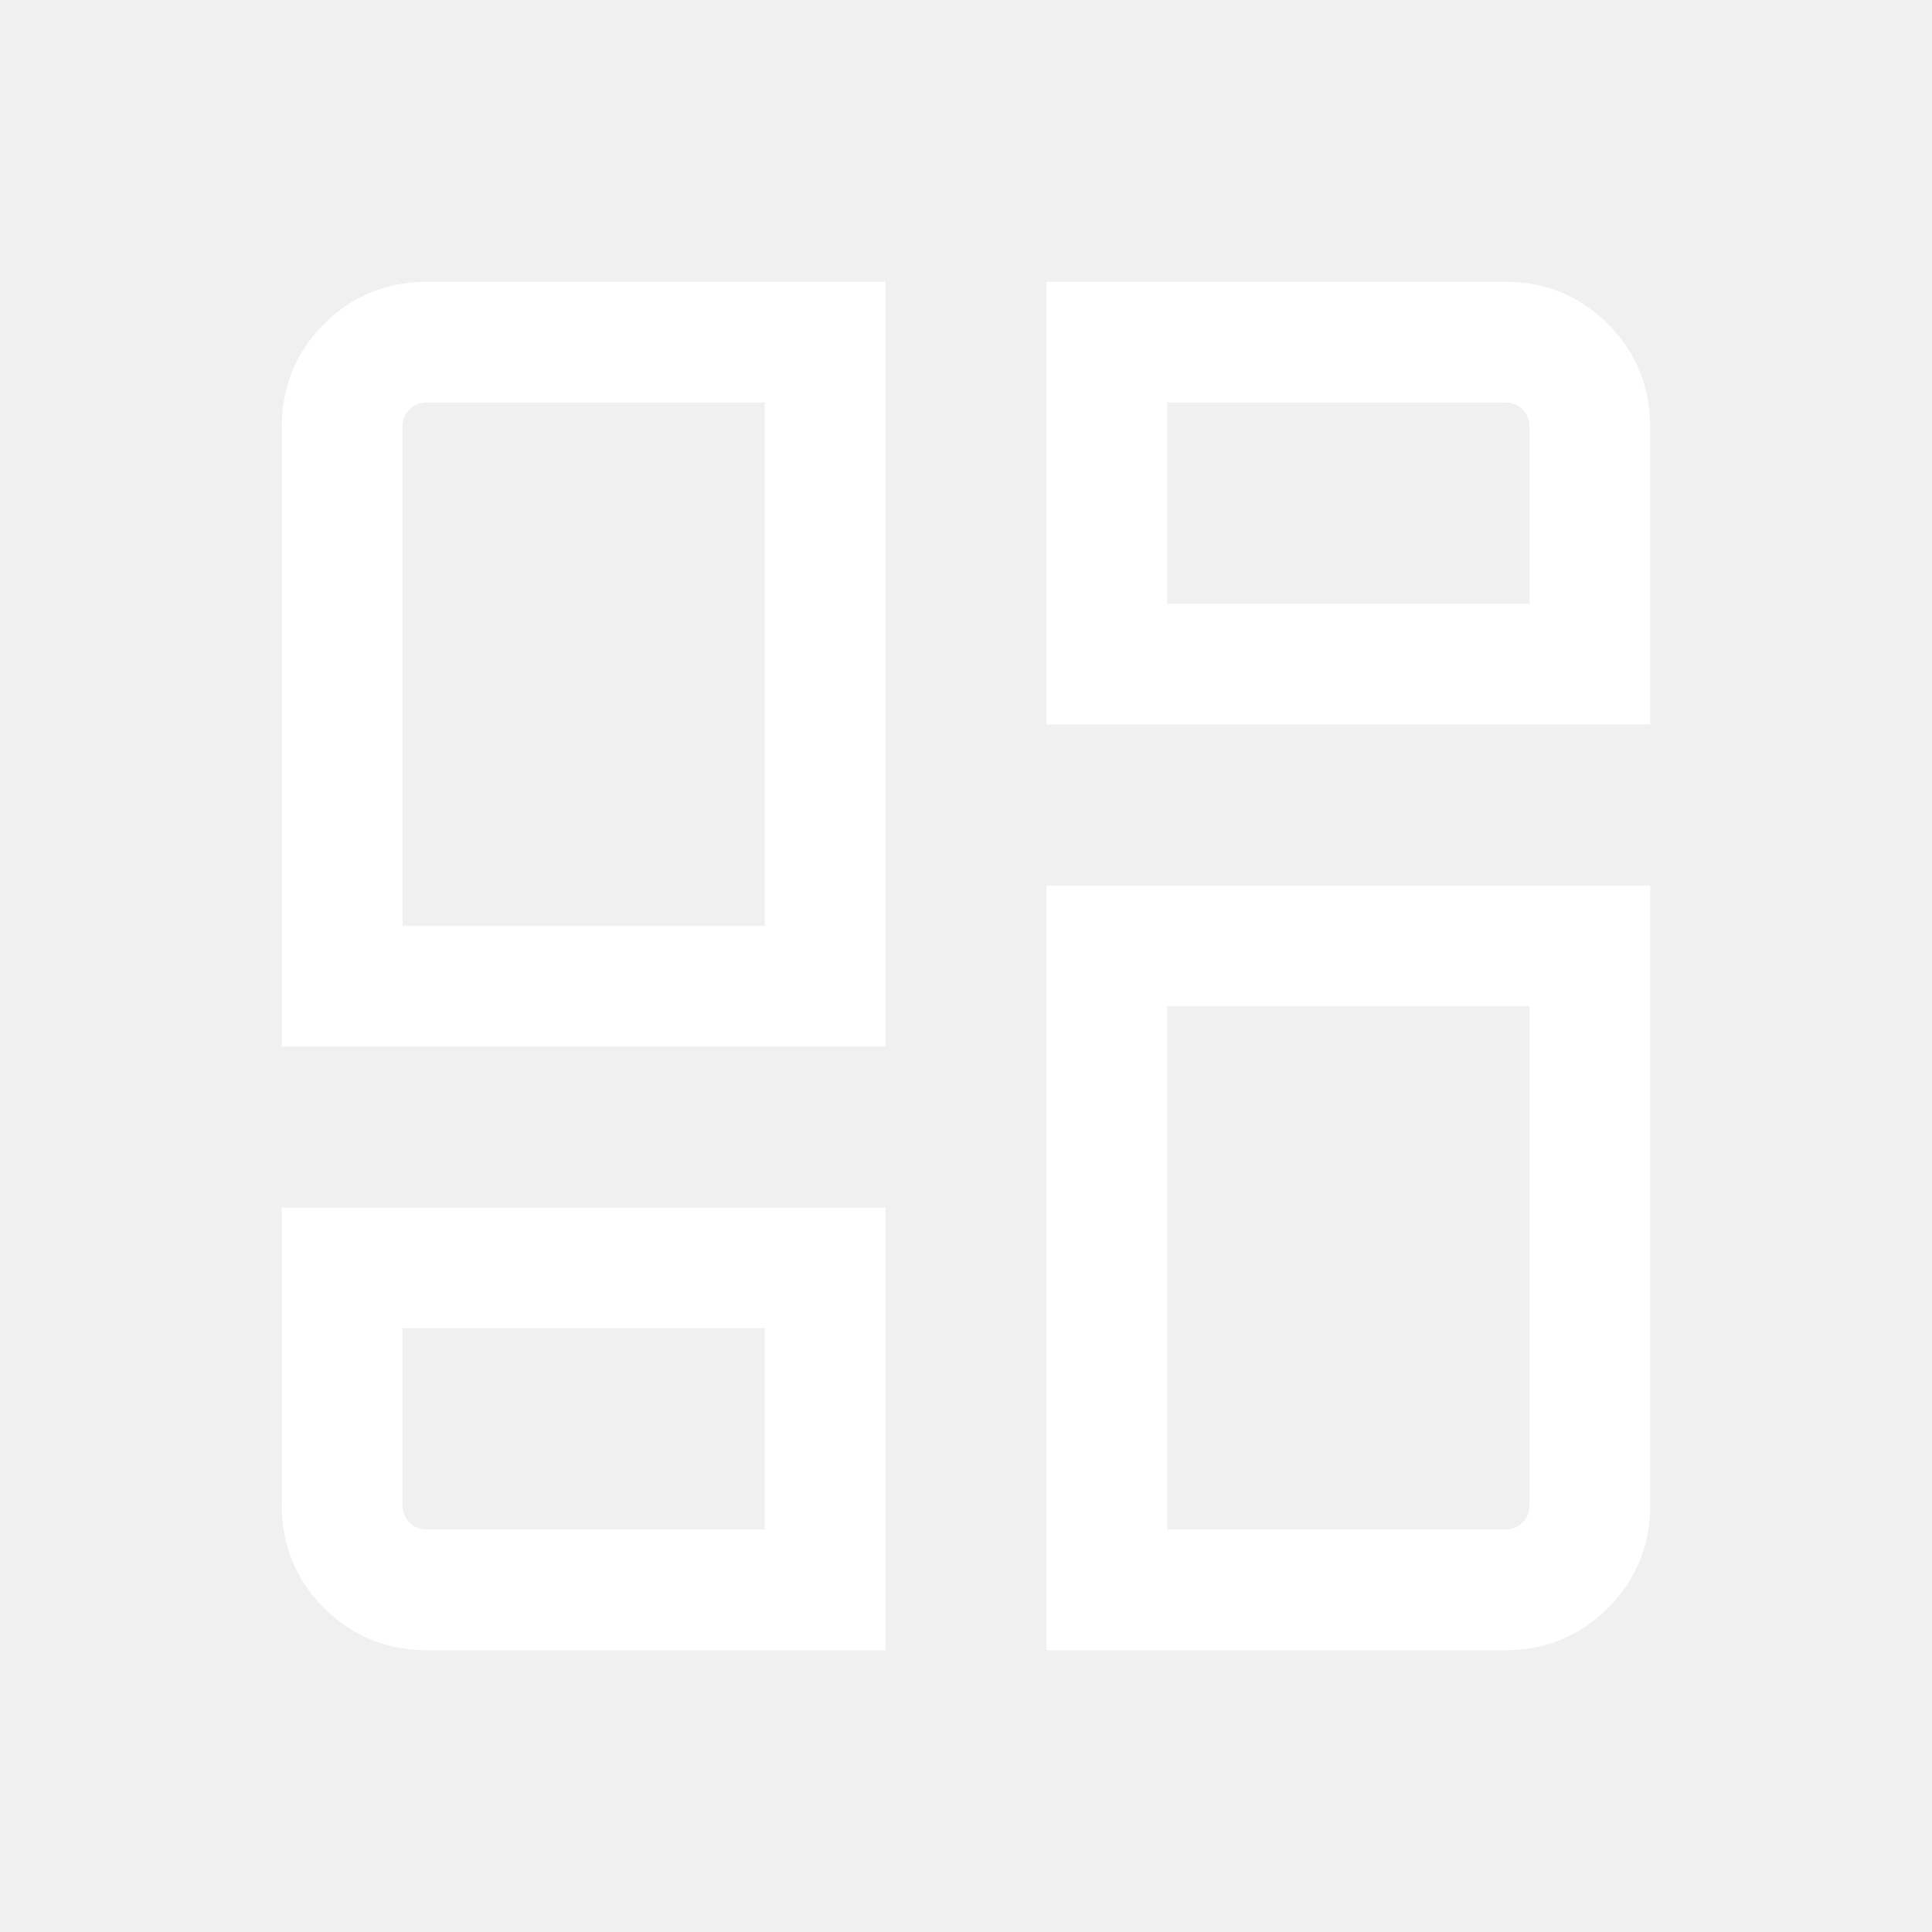
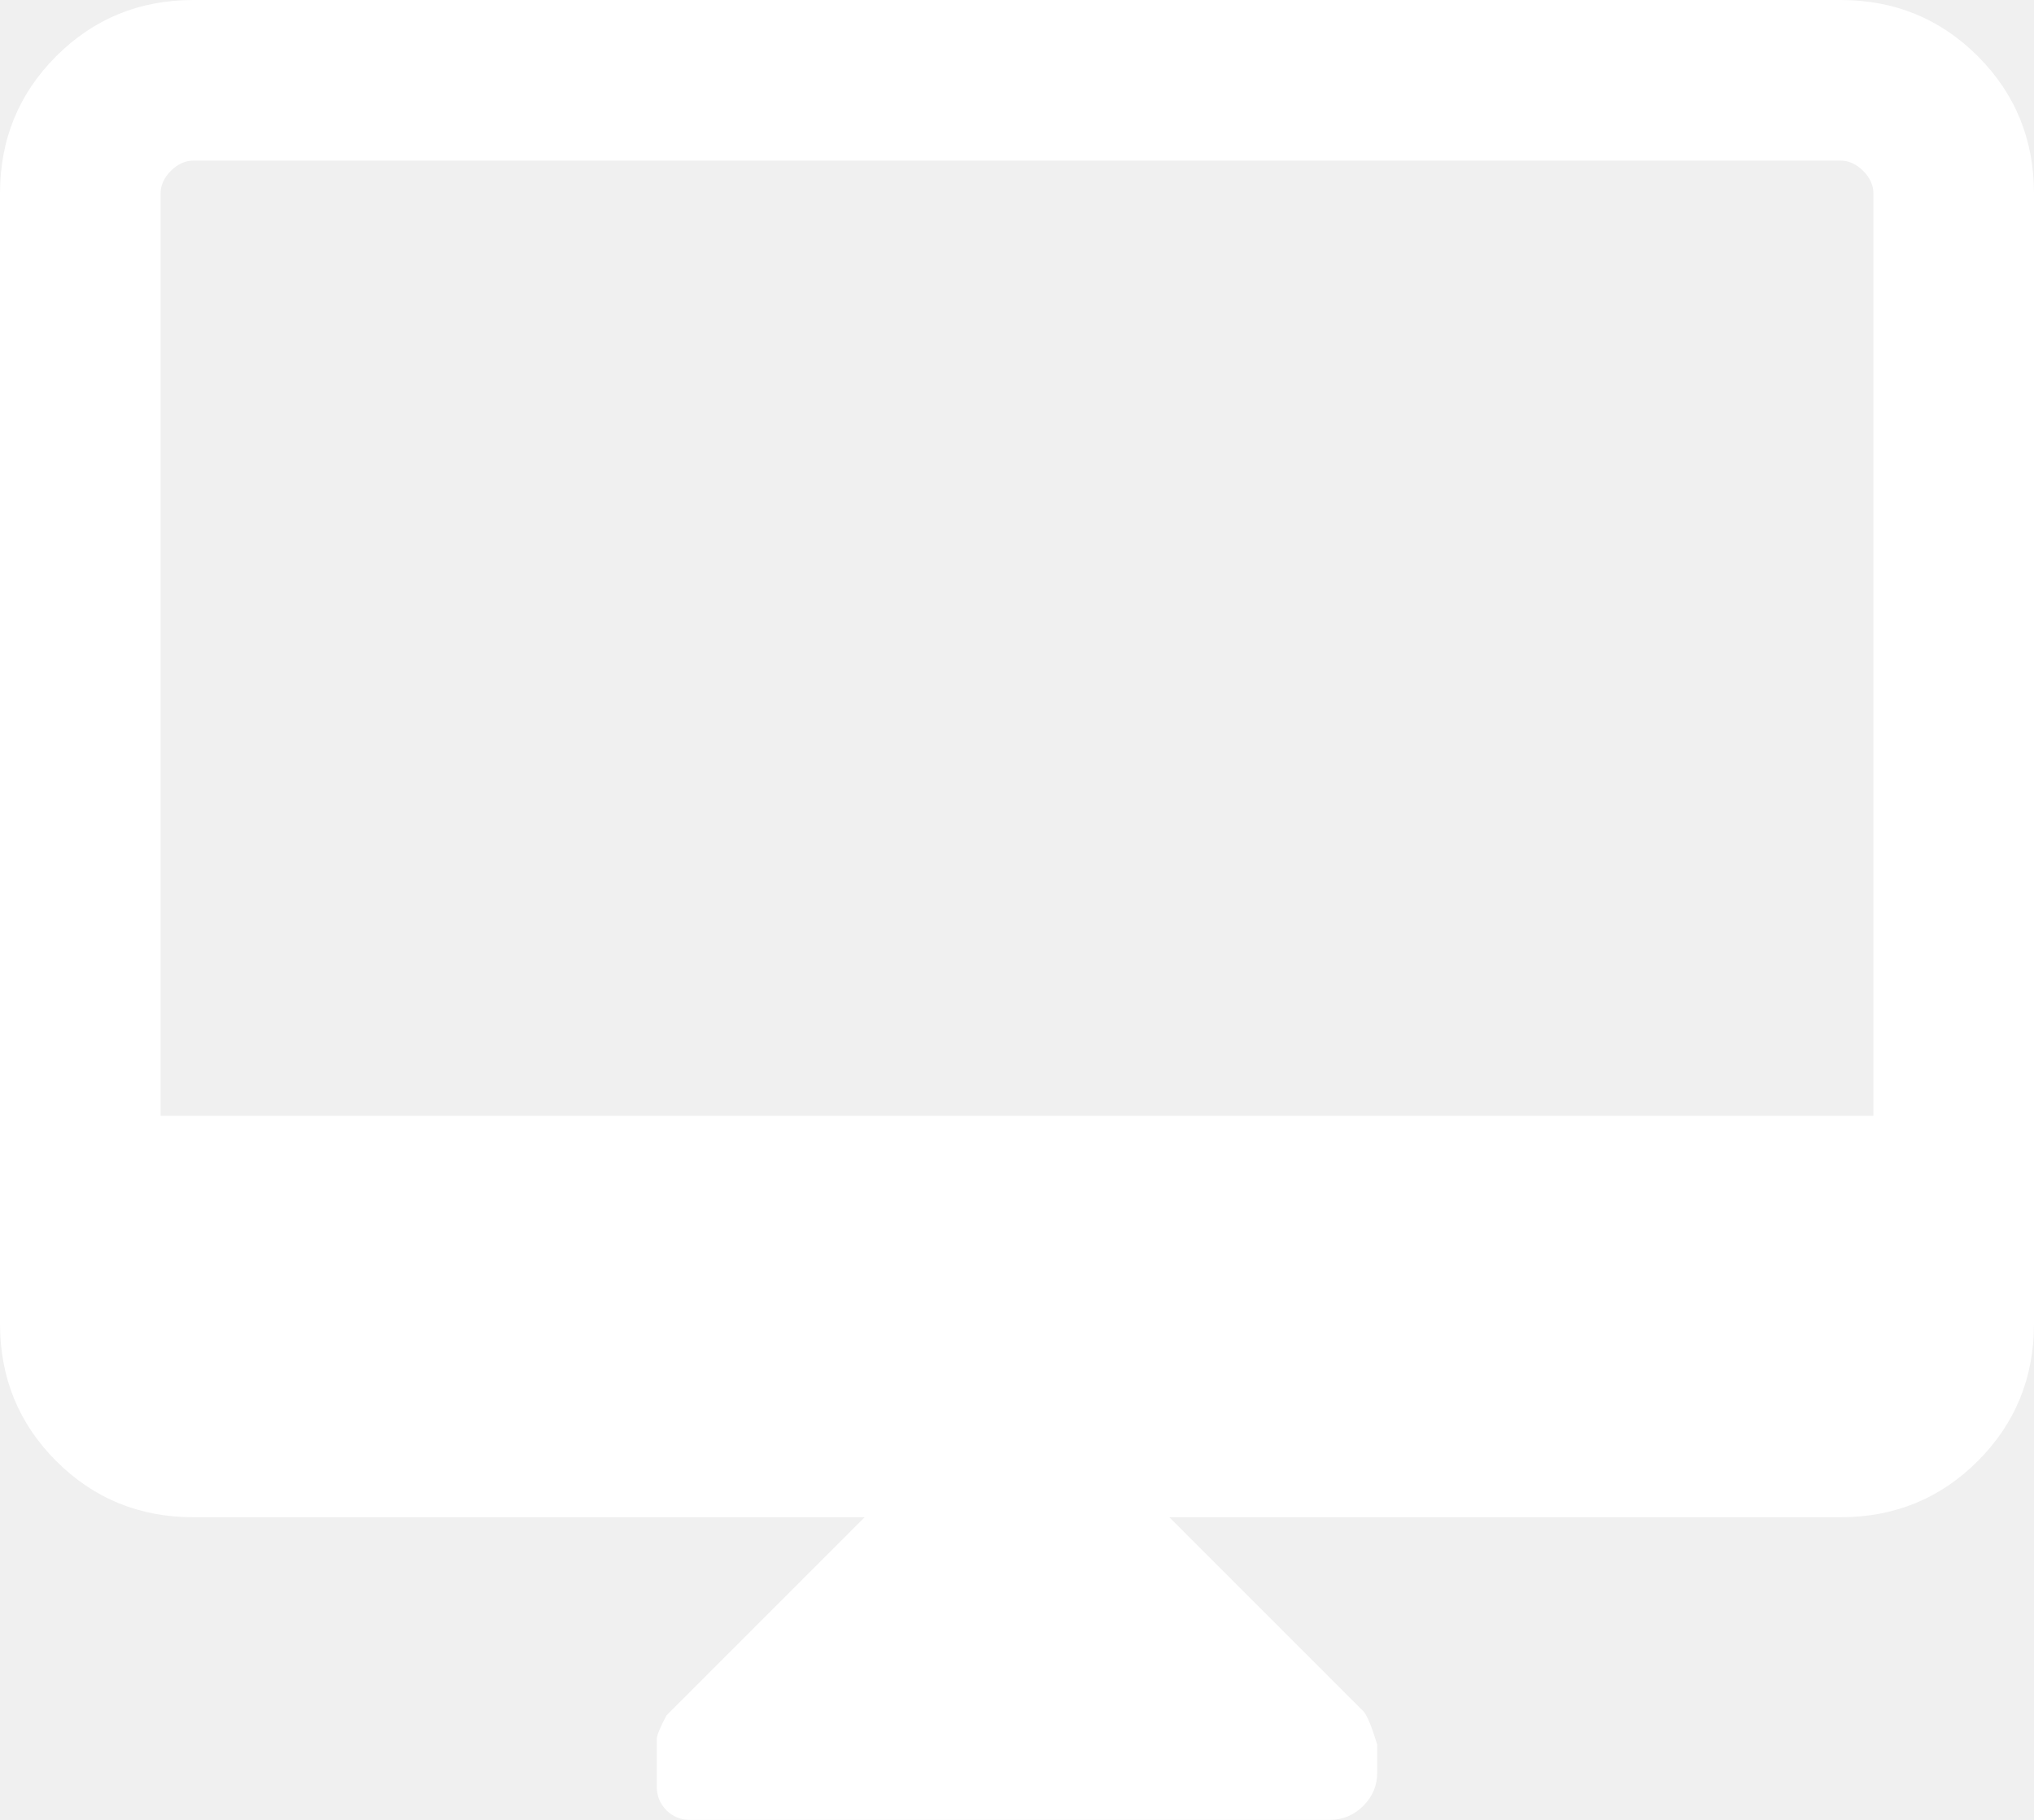
- <svg xmlns="http://www.w3.org/2000/svg" width="24" height="24" viewBox="0 0 24 24" fill="none">
-   <path d="M3.5 13V5.308C3.5 4.803 3.675 4.375 4.025 4.025C4.375 3.675 4.803 3.5 5.308 3.5H11V13H3.5ZM13 3.5H18.692C19.197 3.5 19.625 3.675 19.975 4.025C20.325 4.375 20.5 4.804 20.5 5.311V9H13V3.5ZM13 20.5V11H20.5V18.692C20.5 19.197 20.325 19.625 19.975 19.975C19.625 20.325 19.197 20.5 18.692 20.5H13ZM3.5 15H11V20.5H5.308C4.803 20.5 4.375 20.325 4.025 19.975C3.675 19.625 3.5 19.196 3.5 18.689V15ZM5 11.5H9.5V5H5.308C5.218 5 5.144 5.029 5.087 5.087C5.029 5.144 5 5.218 5 5.308V11.5ZM14.5 7.5H19V5.308C19 5.218 18.971 5.144 18.913 5.087C18.856 5.029 18.782 5 18.692 5H14.5V7.5ZM14.5 12.5V19H18.692C18.782 19 18.856 18.971 18.913 18.913C18.971 18.856 19 18.782 19 18.692V12.5H14.5ZM5 16.5V18.692C5 18.782 5.029 18.856 5.087 18.913C5.144 18.971 5.218 19 5.308 19H9.5V16.5H5Z" fill="white" />
+ <svg xmlns="http://www.w3.org/2000/svg" width="19" height="17" viewBox="0 0 19 17" fill="none">
+   <path d="M8.077 14.173H1.808C1.303 14.173 0.875 13.998 0.525 13.648C0.175 13.298 0 12.87 0 12.365V1.808C0 1.303 0.175 0.875 0.525 0.525C0.875 0.175 1.303 0 1.808 0H17.192C17.697 0 18.125 0.175 18.475 0.525C18.825 0.875 19 1.303 19 1.808V12.365C19 12.87 18.825 13.298 18.475 13.648C18.125 13.998 17.697 14.173 17.192 14.173H10.923L12.735 15.985C12.768 16.018 12.811 16.122 12.865 16.296V16.558C12.865 16.678 12.822 16.782 12.735 16.869C12.647 16.956 12.543 17 12.423 17H6.446C6.359 17 6.285 16.97 6.225 16.91C6.165 16.849 6.135 16.776 6.135 16.689V16.246C6.135 16.213 6.165 16.139 6.225 16.025L8.077 14.173ZM1.5 10.423H17.5V1.808C17.5 1.731 17.468 1.66 17.404 1.596C17.34 1.532 17.269 1.5 17.192 1.5H1.808C1.731 1.5 1.66 1.532 1.596 1.596C1.532 1.66 1.5 1.731 1.5 1.808V10.423Z" fill="white" />
</svg>
